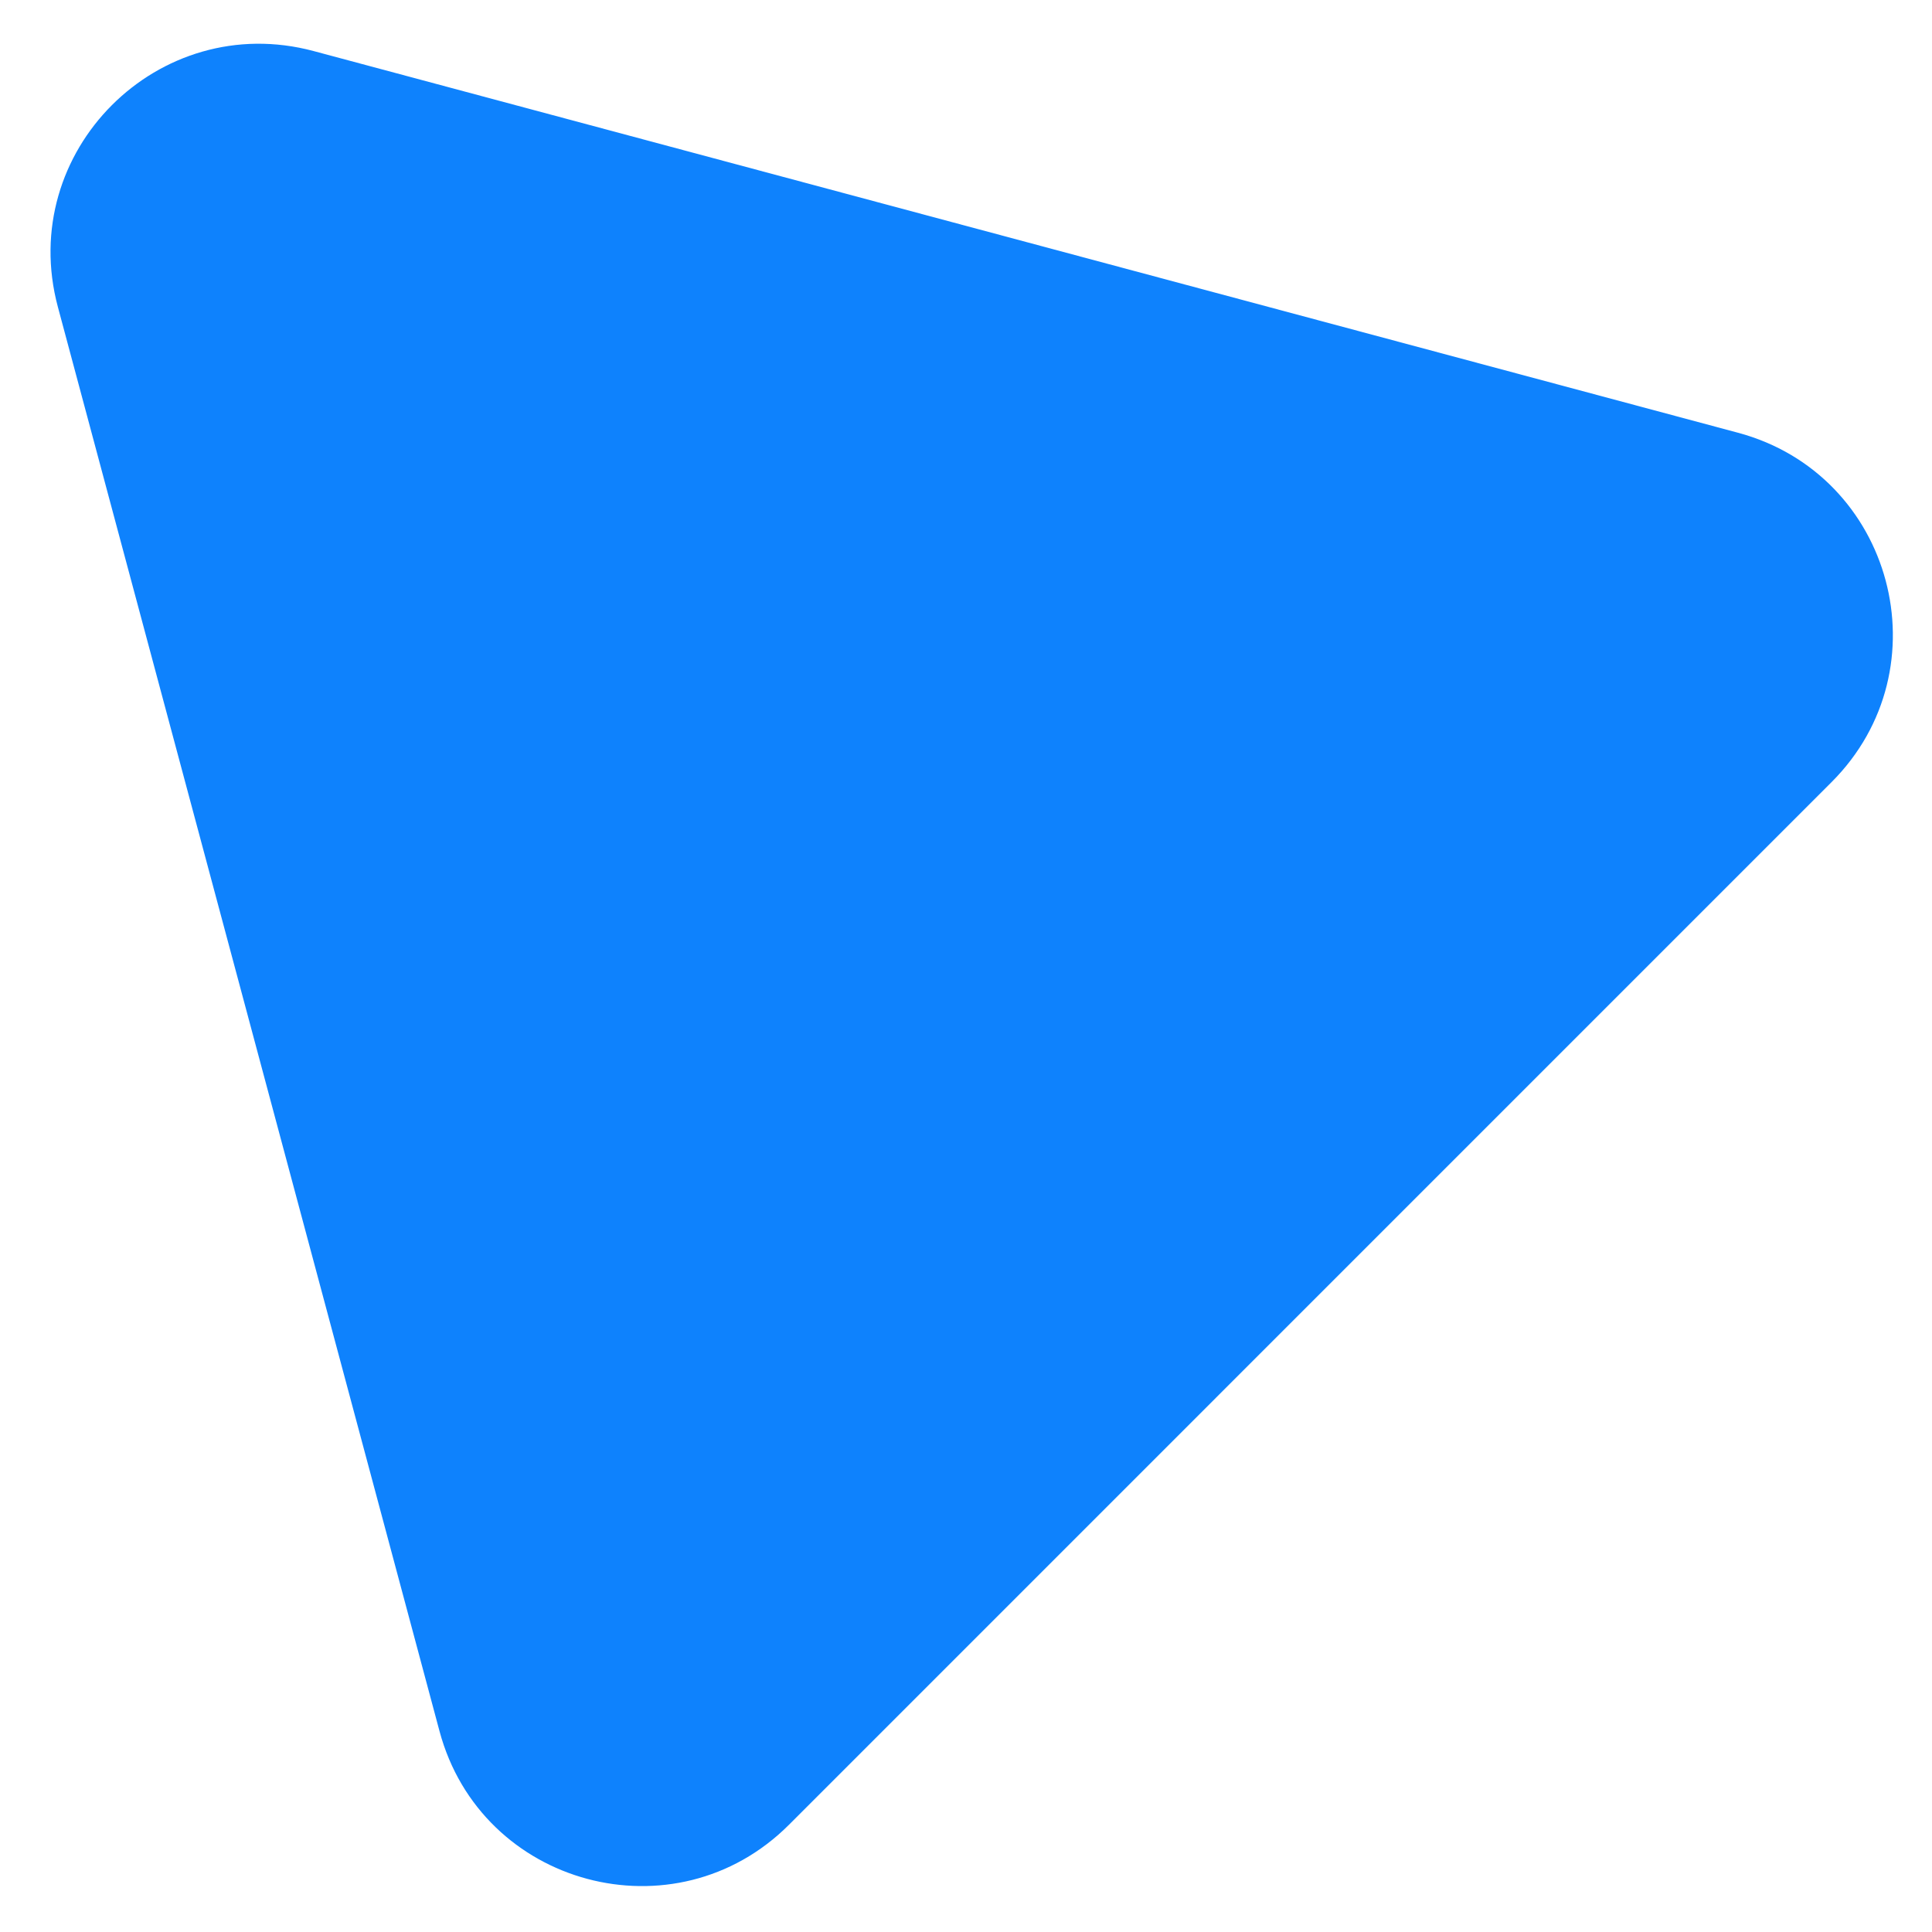
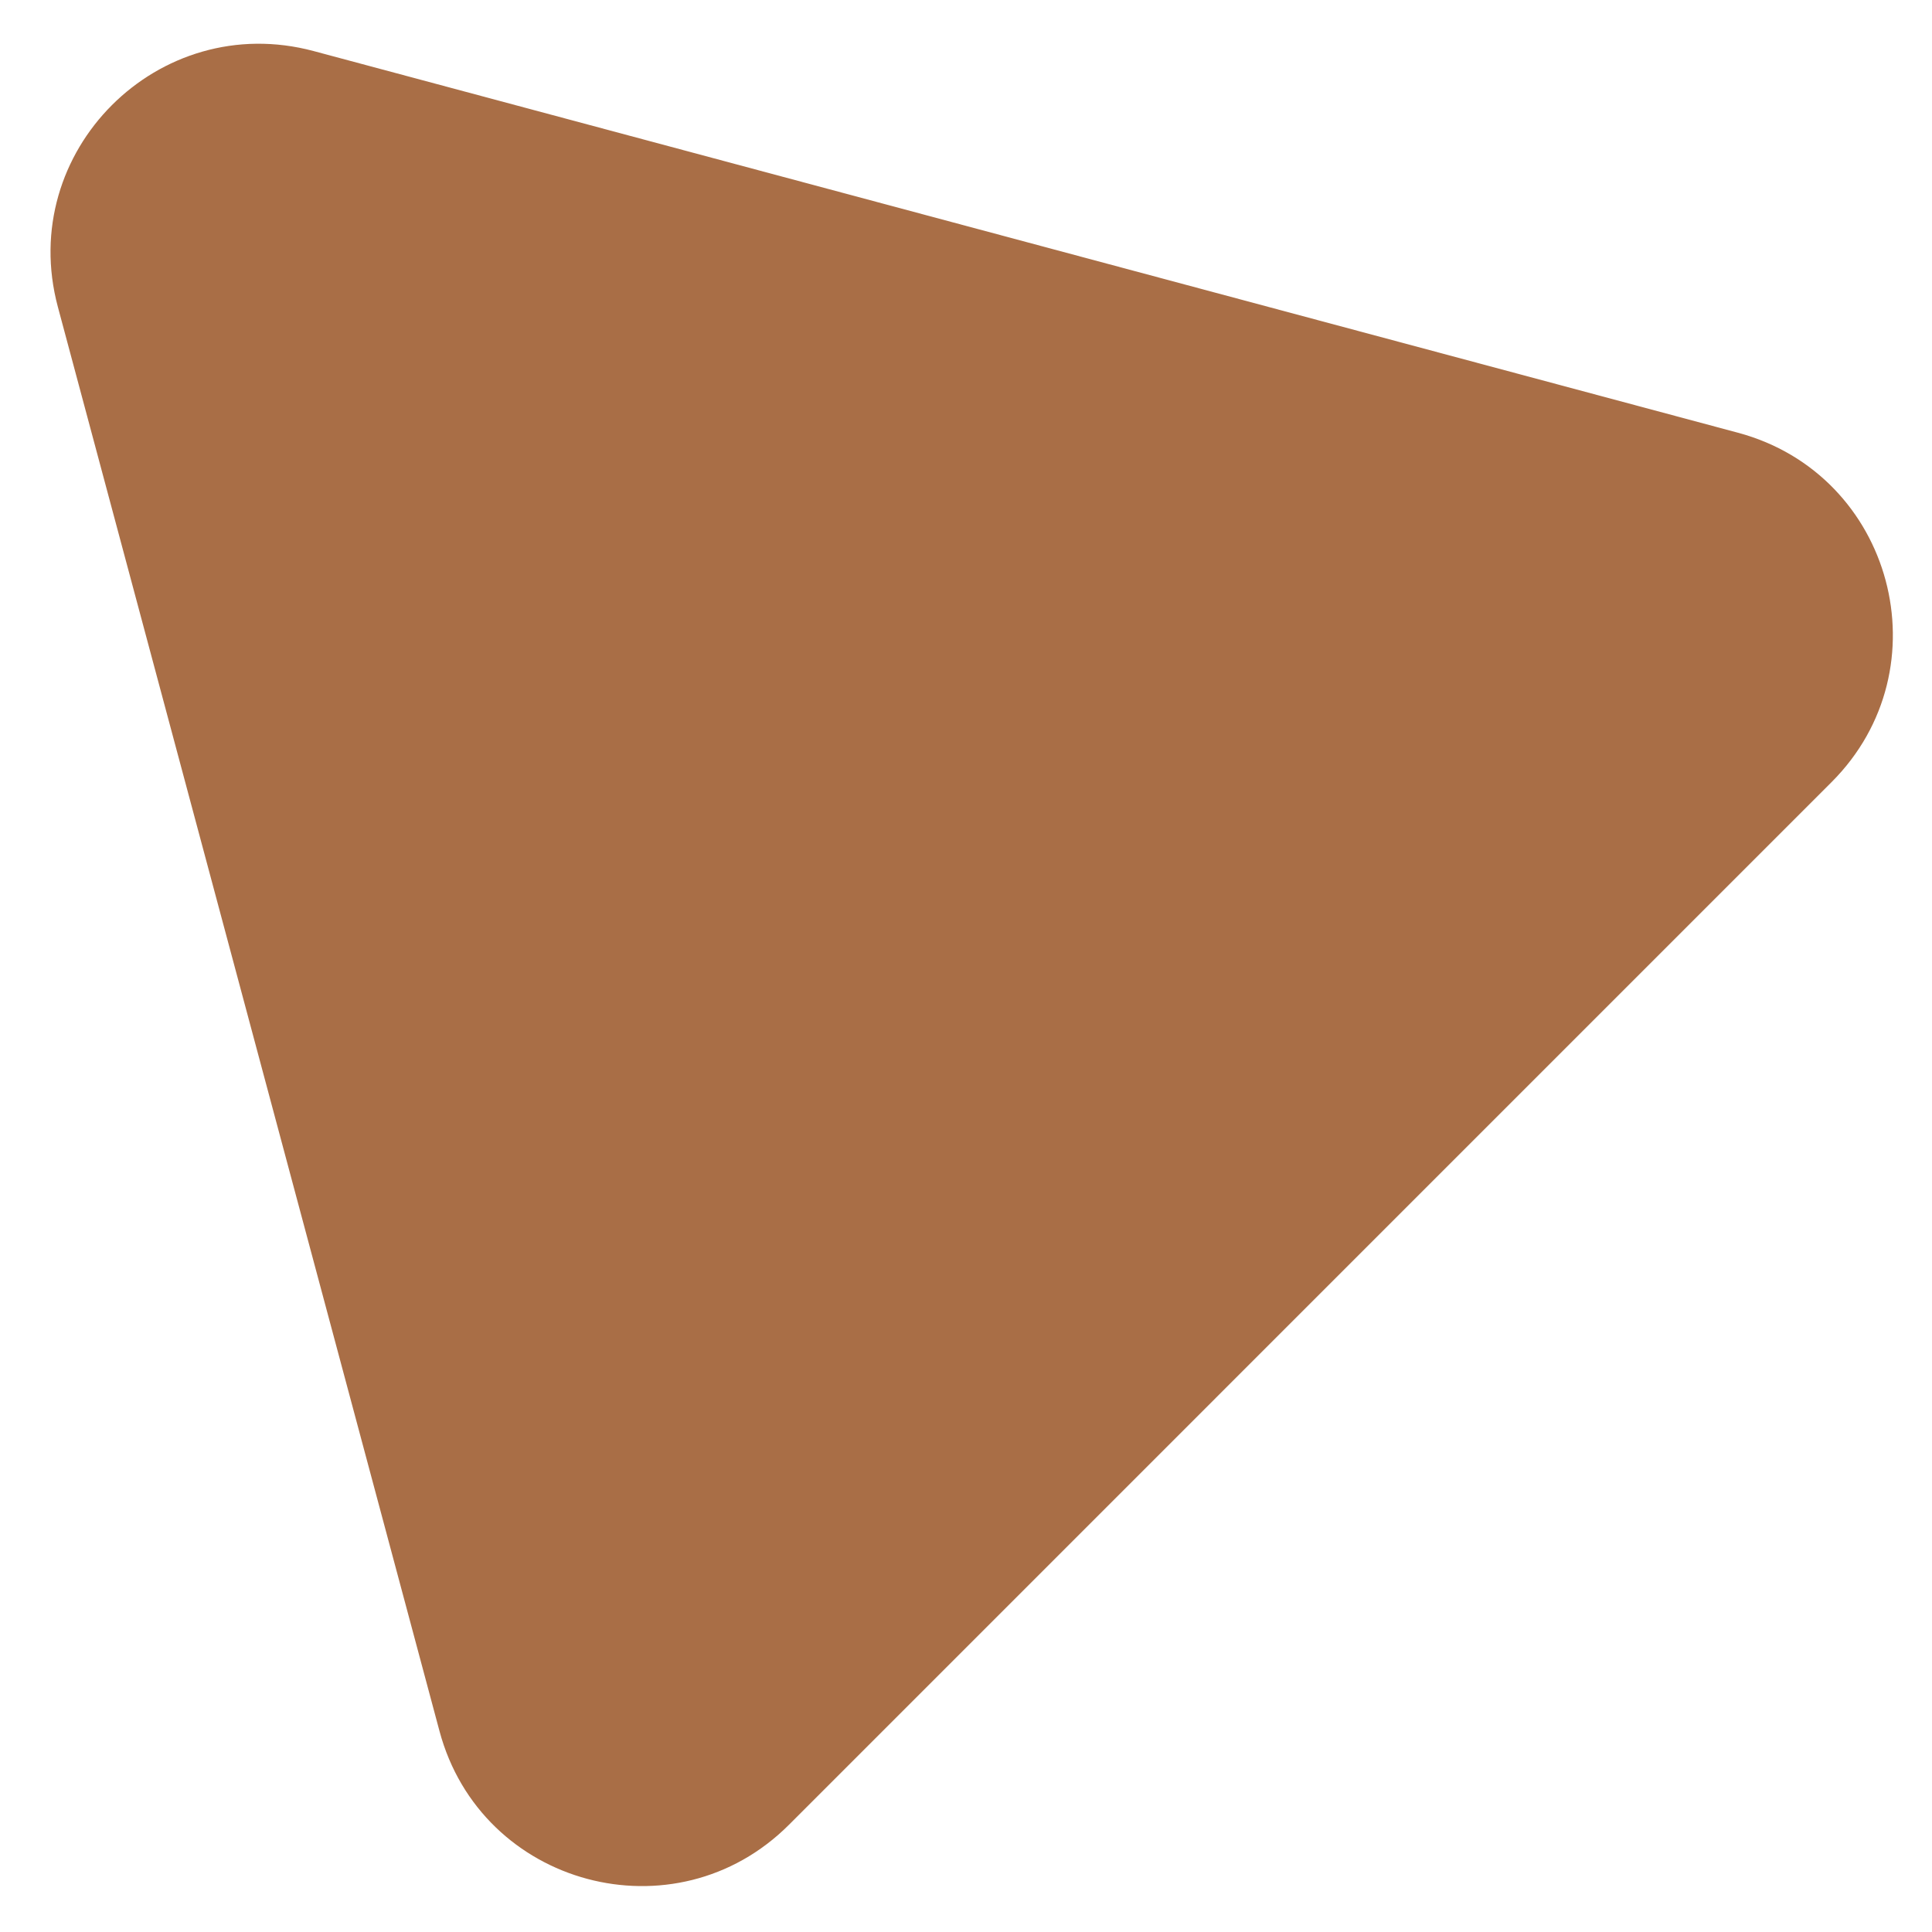
<svg xmlns="http://www.w3.org/2000/svg" width="37" height="37" viewBox="0 0 37 37" fill="none">
-   <path d="M6.007 0.978C3.033 0.181 0.311 2.903 1.108 5.877L8.417 33.153C9.214 36.128 12.931 37.124 15.109 34.947L35.076 14.979C37.254 12.802 36.258 9.084 33.283 8.287L6.007 0.978Z" fill="#0E82FD" />
+   <path d="M6.007 0.978C3.033 0.181 0.311 2.903 1.108 5.877L8.417 33.153C9.214 36.128 12.931 37.124 15.109 34.947L35.076 14.979C37.254 12.802 36.258 9.084 33.283 8.287L6.007 0.978Z" fill="#a96e46" />
</svg>
